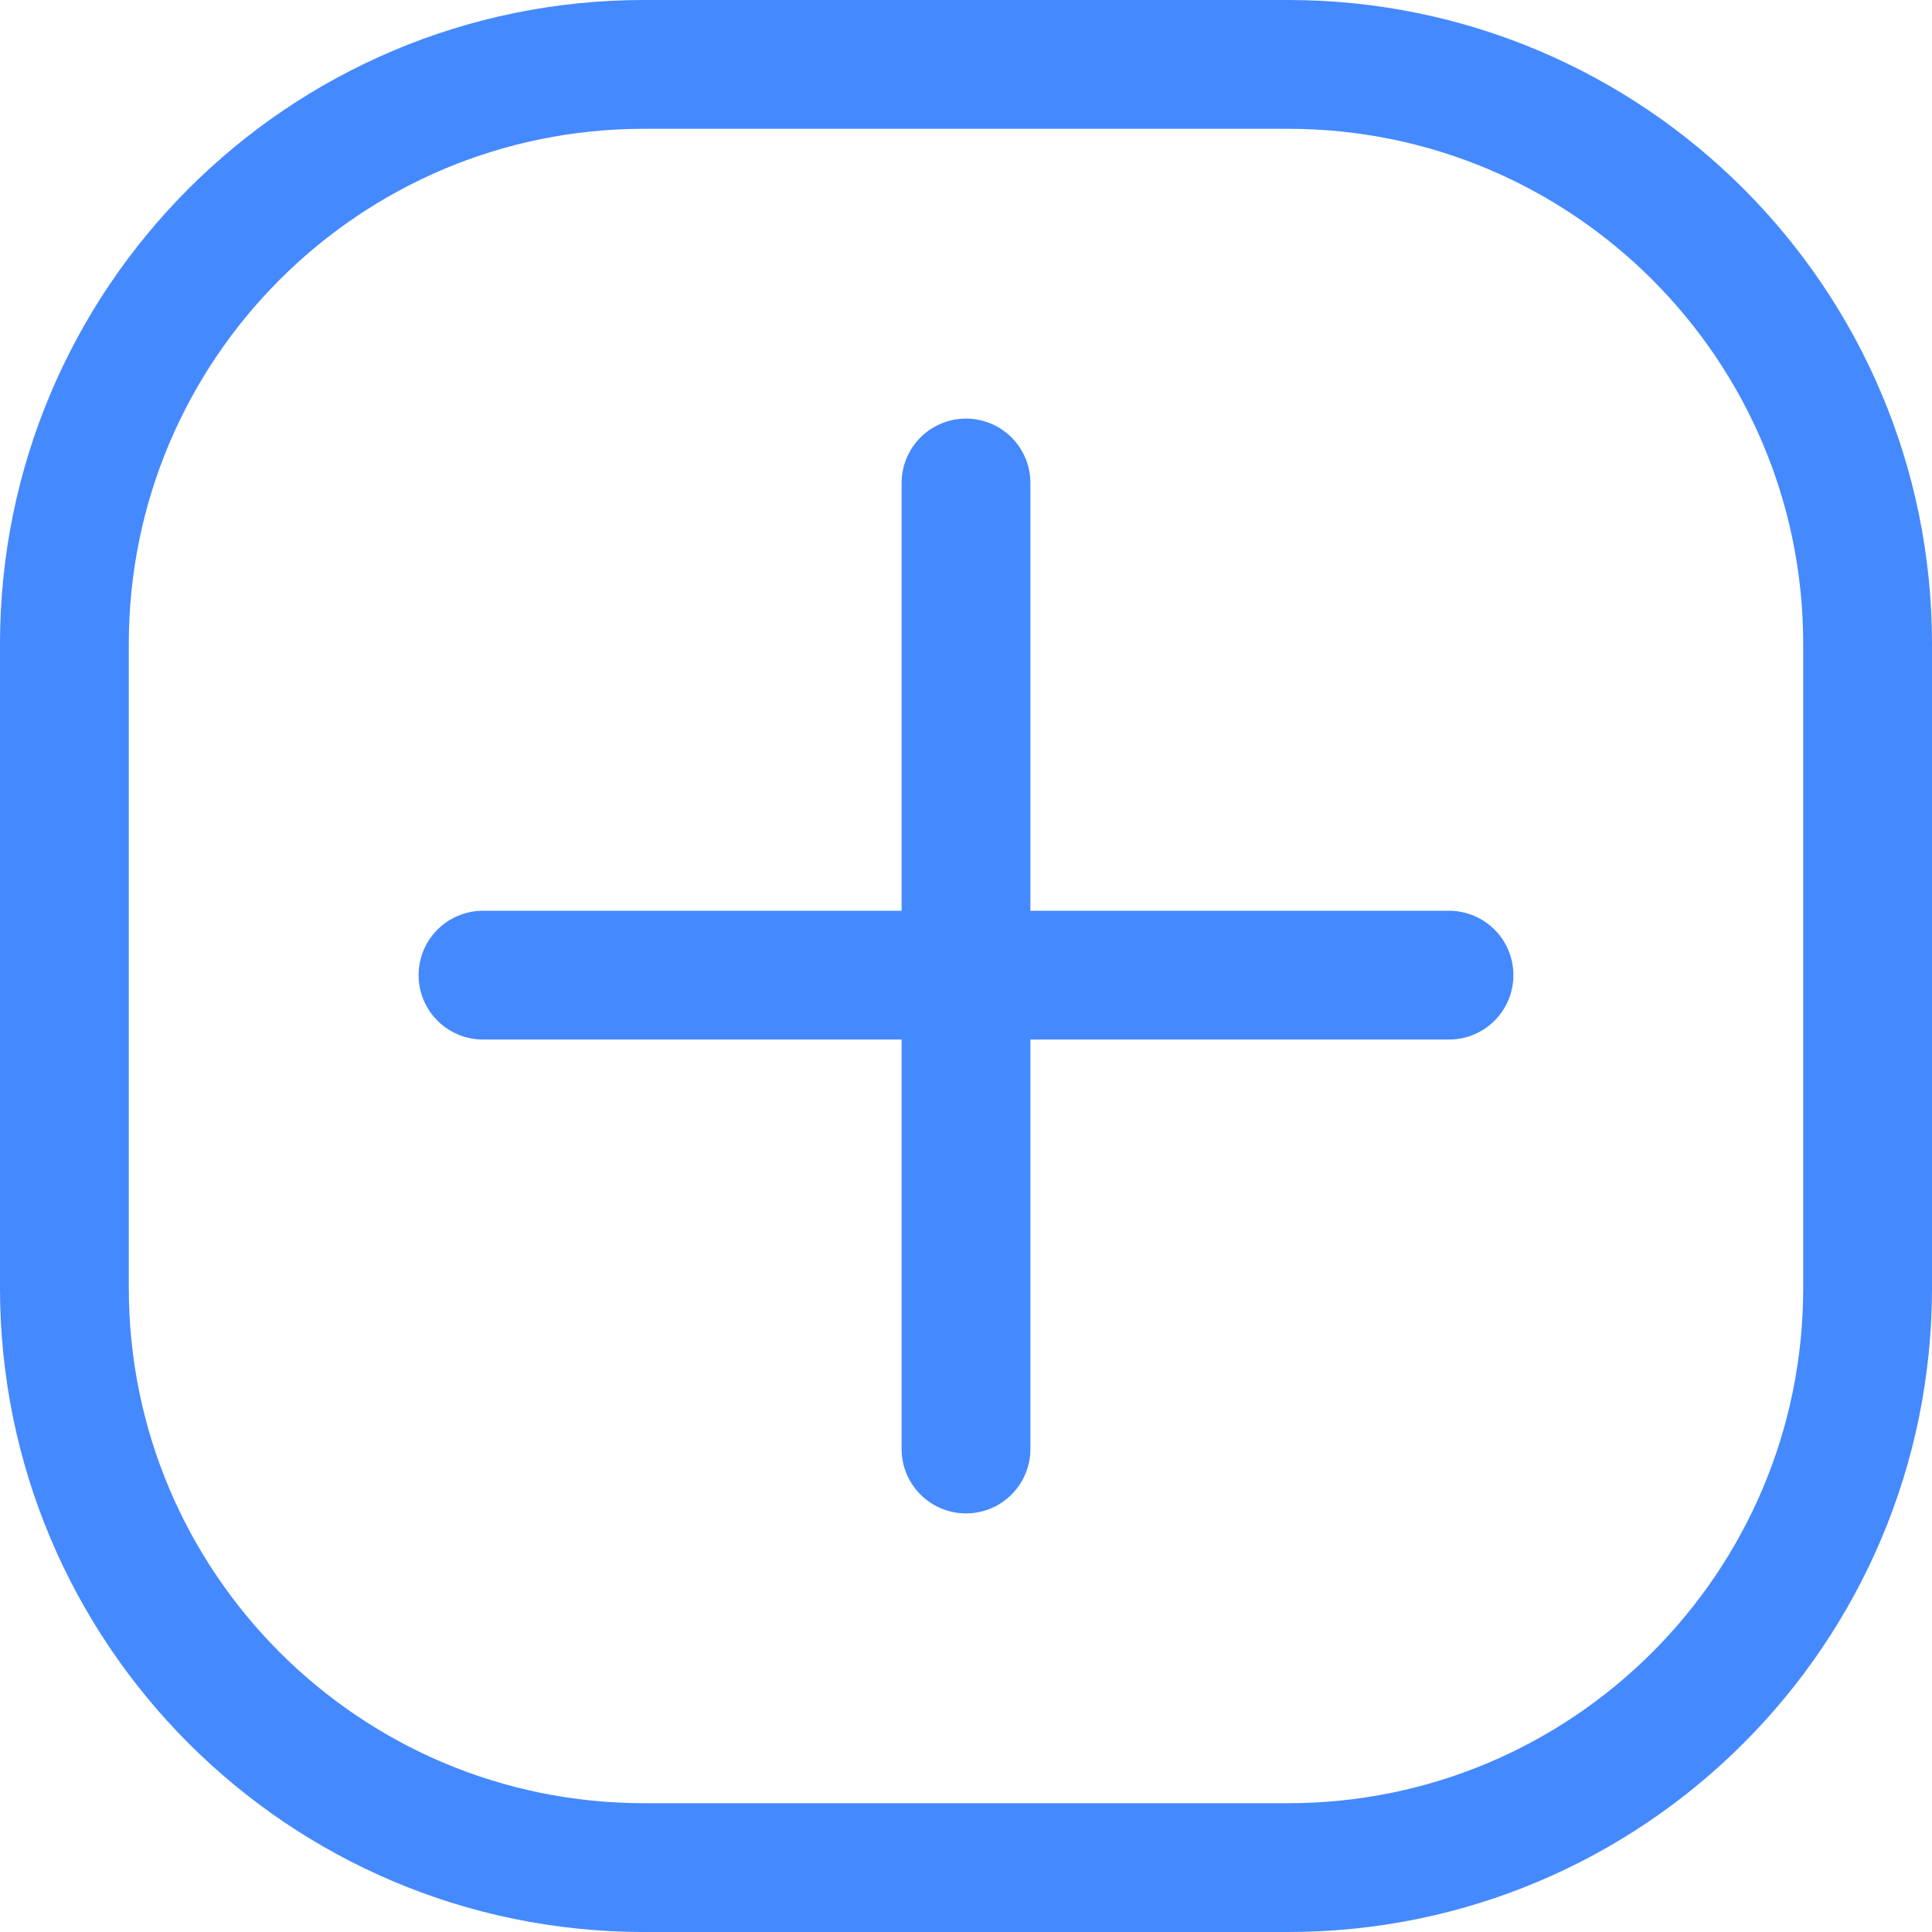
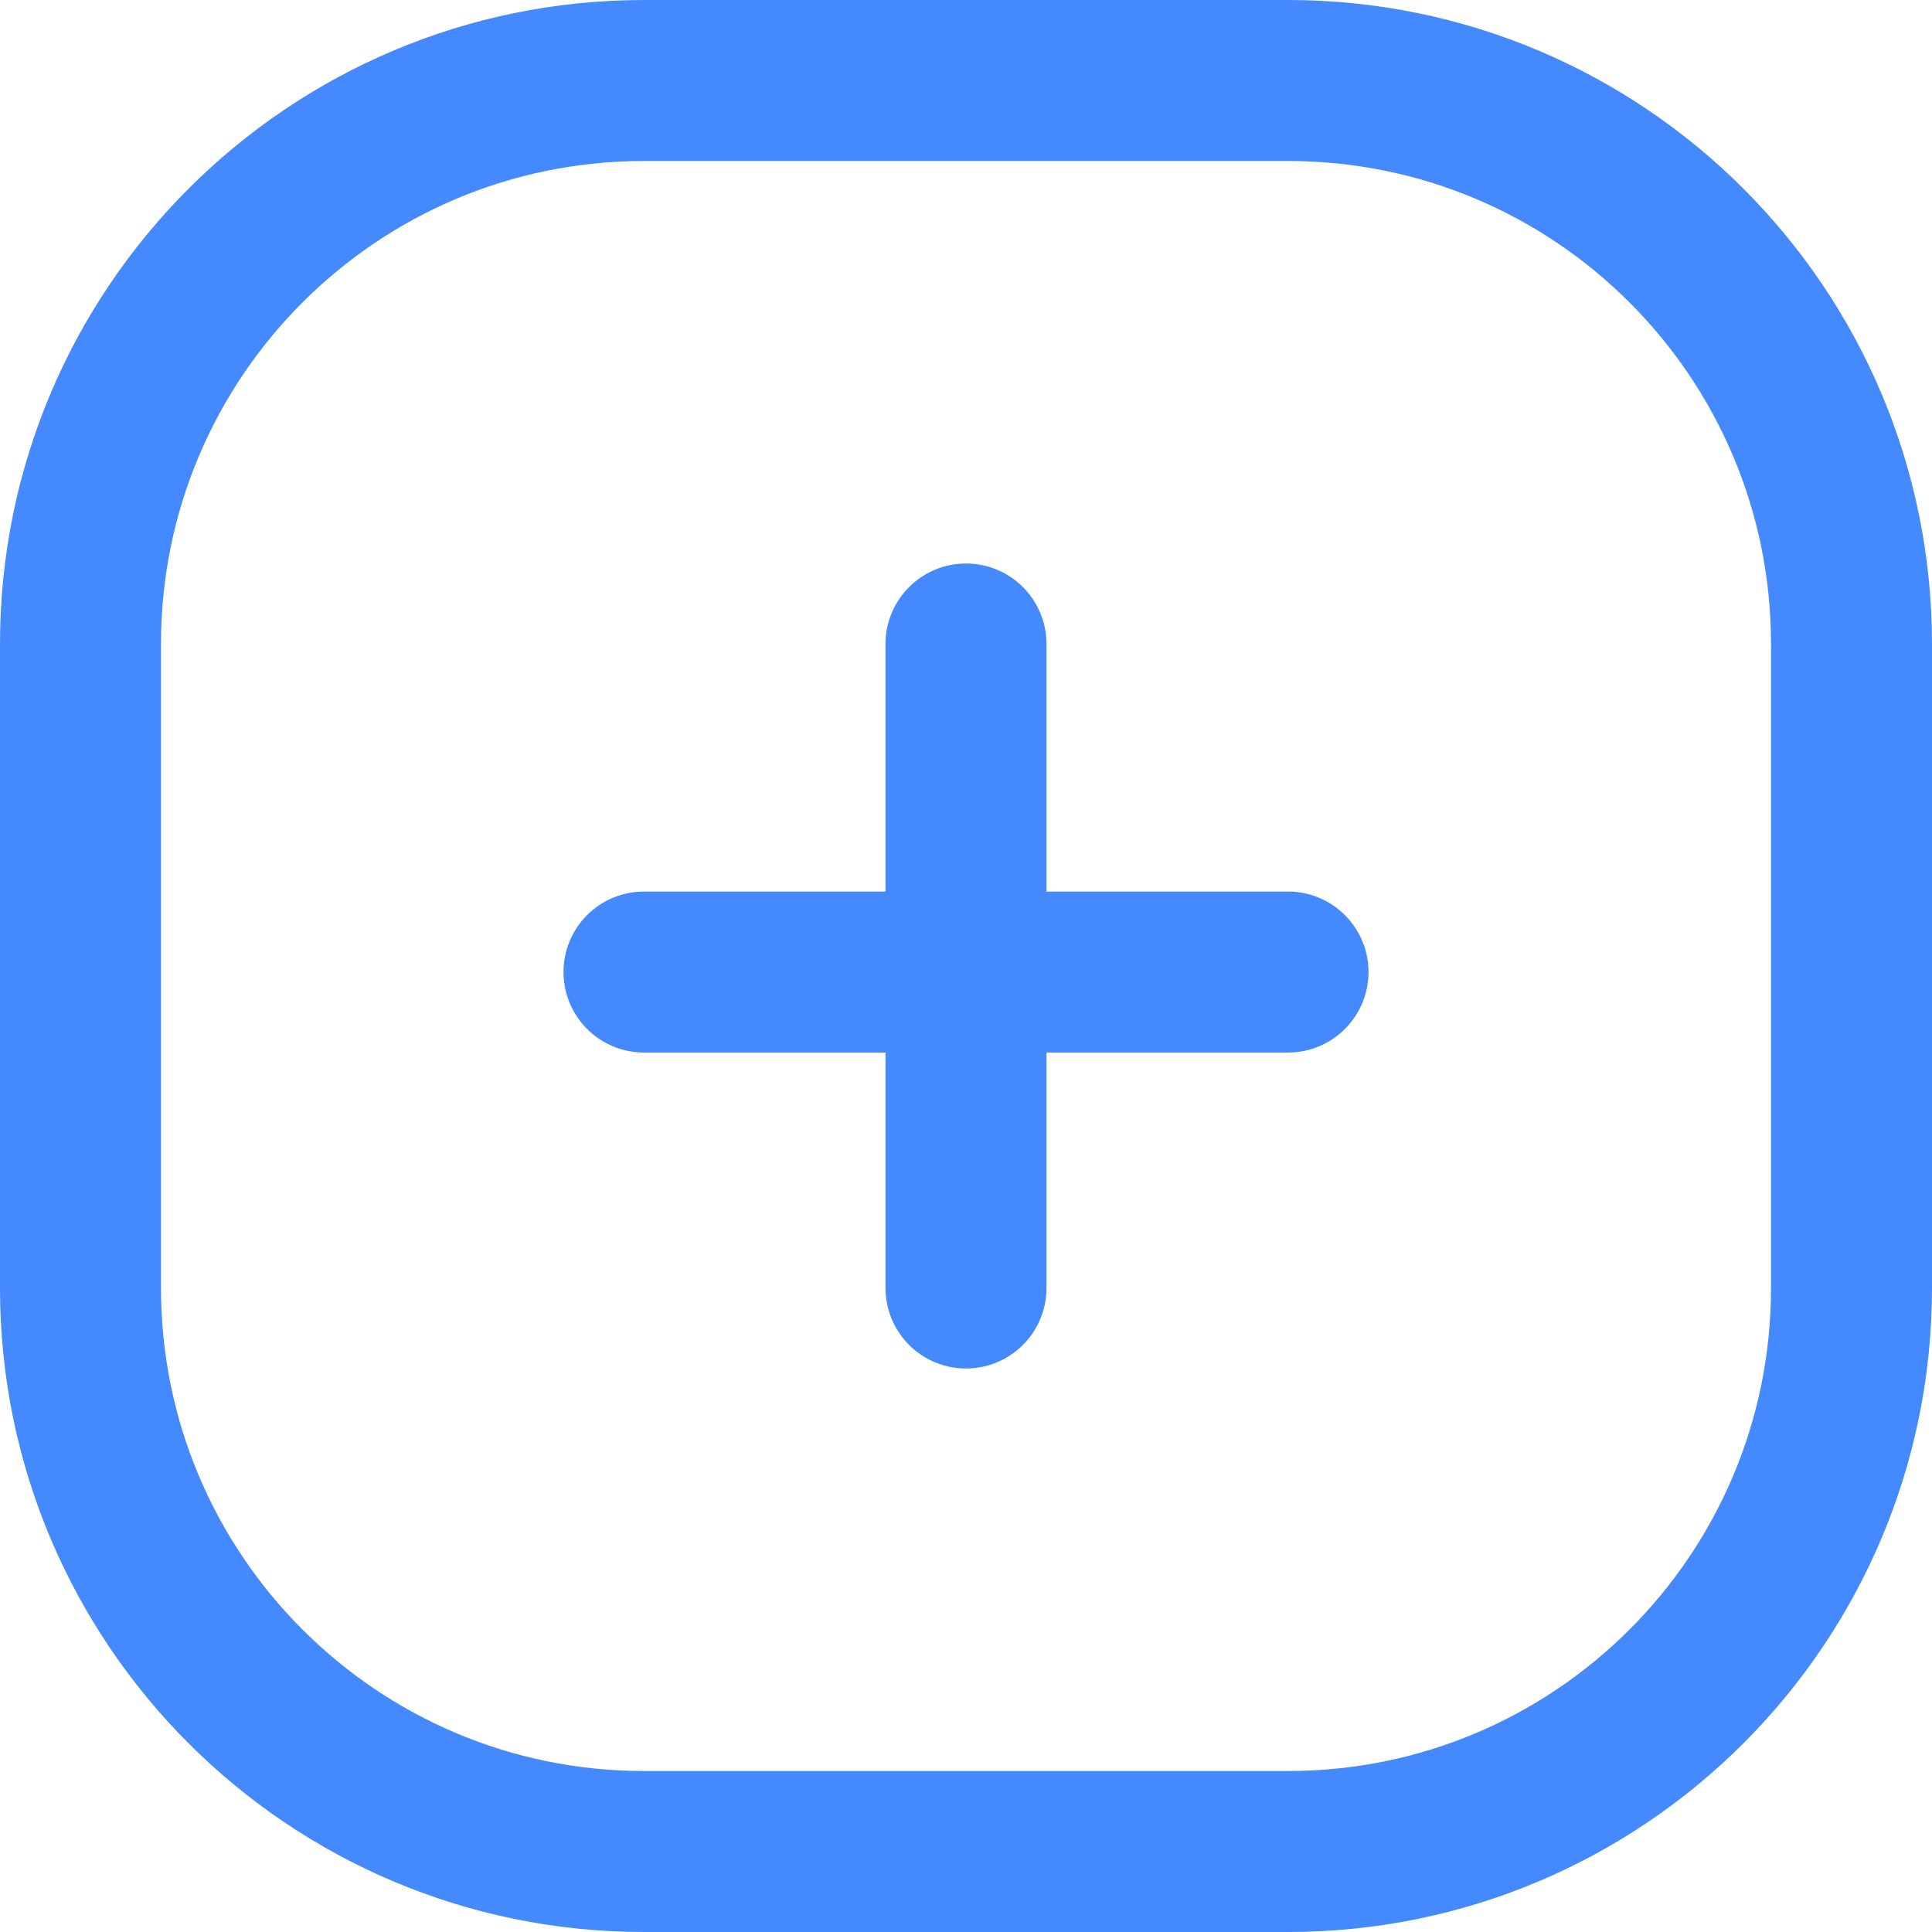
- <svg xmlns="http://www.w3.org/2000/svg" width="30" height="30" viewBox="0 0 30 30" fill="none">
-   <rect x="1" y="1" width="28" height="28" rx="9" stroke="#4589FF" stroke-width="2" />
-   <path d="M15 7.5V22.5" stroke="#4589FF" stroke-width="2" stroke-linecap="round" />
-   <path d="M22.5 15.142L7.5 15.142" stroke="#4589FF" stroke-width="2" stroke-linecap="round" />
+ <svg xmlns="http://www.w3.org/2000/svg" width="24" height="24" viewBox="0 0 24 24" fill="none">
+   <rect x="1" y="1" width="22" height="22" rx="7" stroke="#4589FF" stroke-width="2" />
+   <path d="M12 8V16" stroke="#4589FF" stroke-width="2" stroke-linecap="round" />
+   <path d="M16 12.075L8 12.075" stroke="#4589FF" stroke-width="2" stroke-linecap="round" />
</svg>
